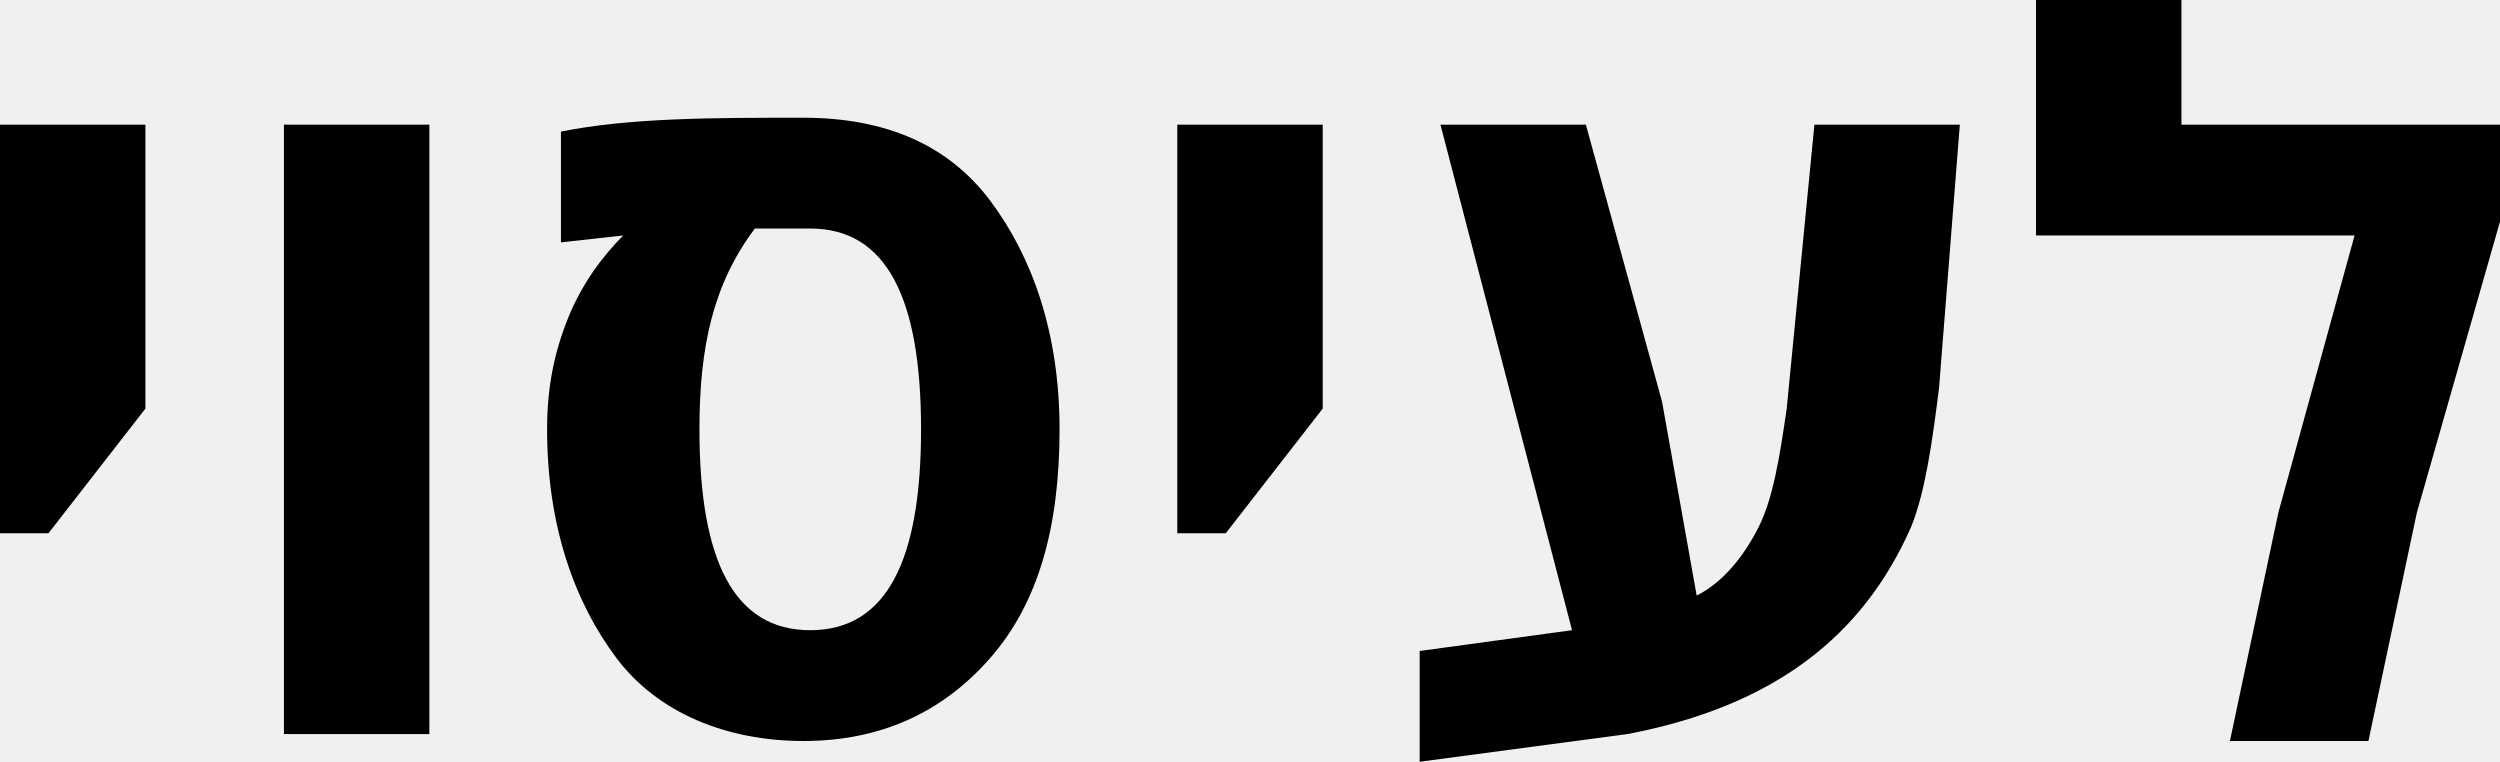
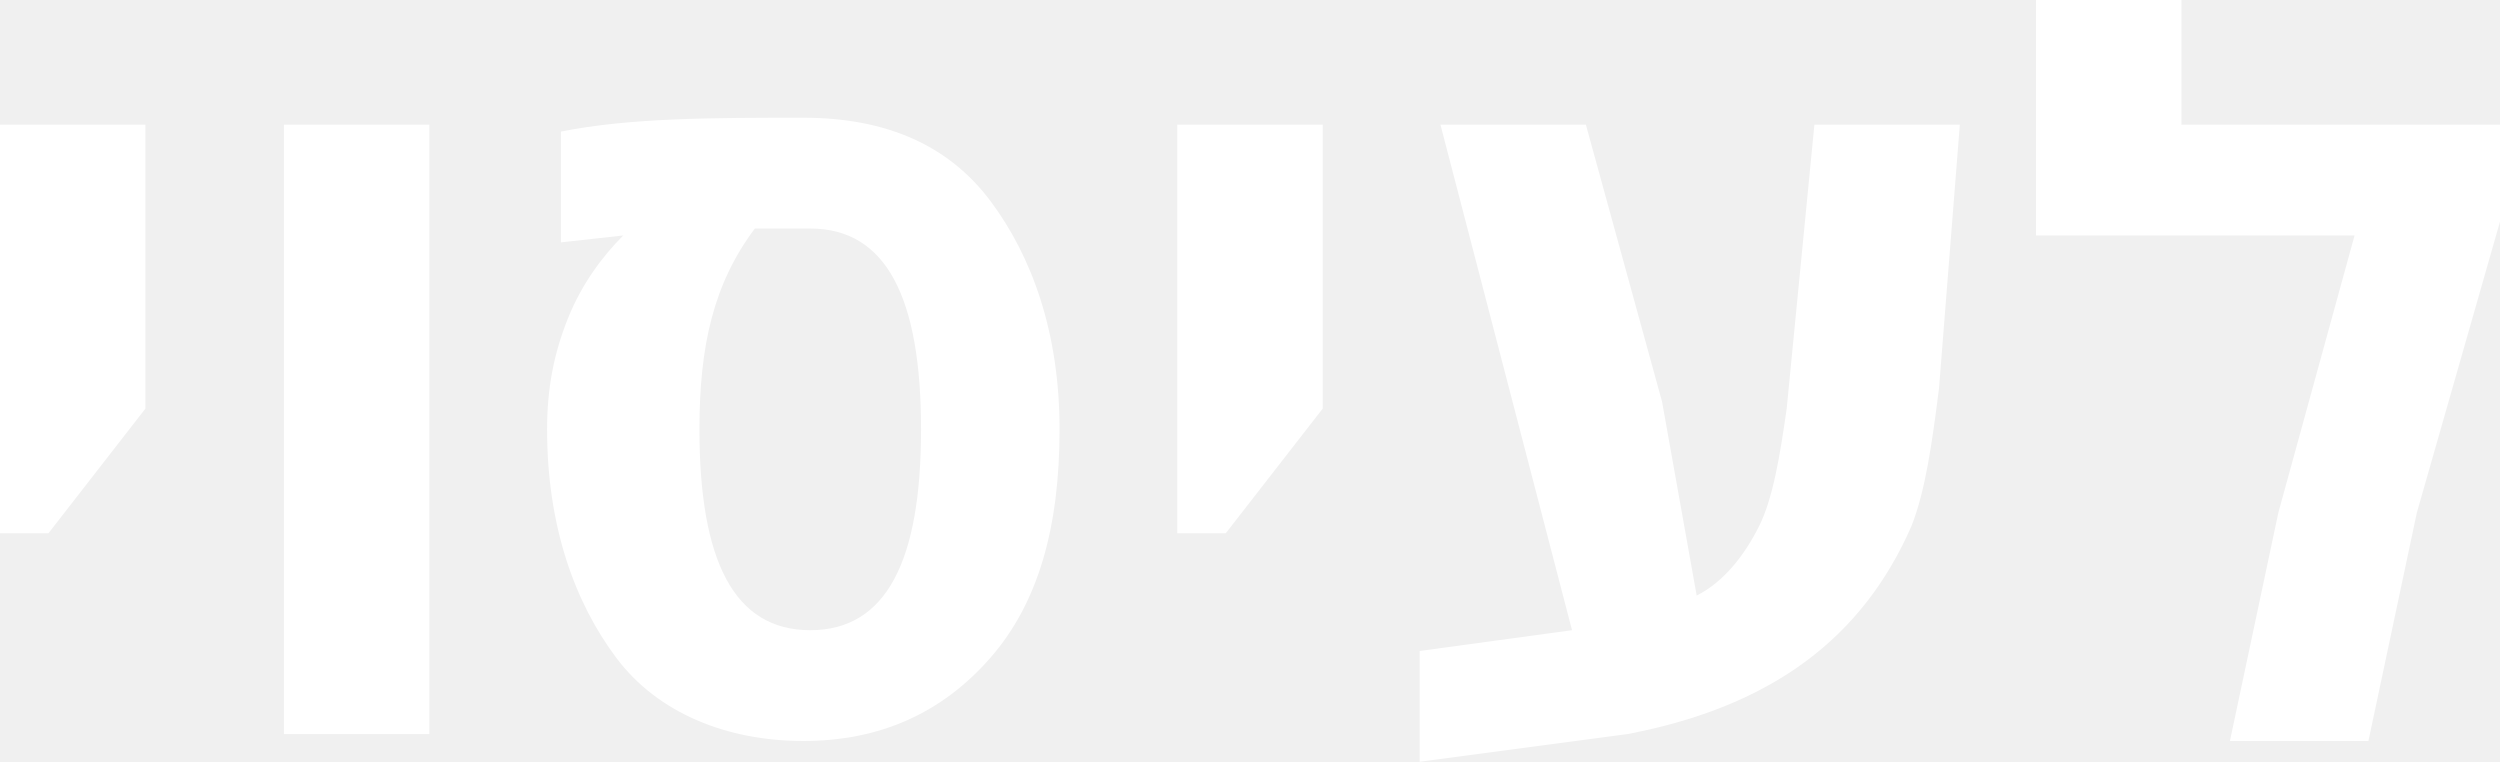
- <svg xmlns="http://www.w3.org/2000/svg" version="1.1" id="Layer_1" x="0px" y="0px" viewBox="0 0 36.1 11" style="enable-background:new 0 0 36.1 11;" xml:space="preserve">
+ <svg xmlns="http://www.w3.org/2000/svg" version="1.1" id="Layer_1" x="0px" y="0px" viewBox="0 0 36.1 11" fill="#fff" style="enable-background:new 0 0 36.1 11;" xml:space="preserve">
  <g>
    <path d="M0,7.7V1.8h2.1v4.1L0.7,7.7H0z" />
    <path d="M6.2,10.6H4.1V1.8h2.1V10.6z" />
    <path d="M11.6,1.7c1.2,0,2.1,0.4,2.7,1.2s1,1.9,1,3.3s-0.3,2.5-1,3.3s-1.6,1.2-2.7,1.2s-2.1-0.4-2.7-1.2s-1-1.9-1-3.3   c0-0.6,0.1-1.1,0.3-1.6S8.7,3.7,9,3.4V3.4L8.1,3.5V1.9C9.1,1.7,10.3,1.7,11.6,1.7z M10.1,6.2c0,1.9,0.5,2.9,1.6,2.9s1.6-1,1.6-2.9   s-0.5-2.9-1.6-2.9l-0.8,0C10.3,4.1,10.1,5,10.1,6.2z" />
    <path d="M17,7.7V1.8h2.1v4.1l-1.4,1.8H17z" />
    <path d="M24,5.8l0.5,2.8c0.4-0.2,0.7-0.6,0.9-1s0.3-1,0.4-1.7l0.4-4.1h2.1l-0.3,3.8c-0.1,0.8-0.2,1.5-0.4,2c-0.7,1.6-2,2.6-4.1,3   L20.5,11V9.4l2.2-0.3l-1.9-7.3h2.1L24,5.8z" />
    <path d="M31.5,1.8h4.6v1.4l-1.2,4.2l-0.7,3.3h-2l0.7-3.3l1.1-4h-4.6V0h2.1V1.8z" />
  </g>
</svg>
